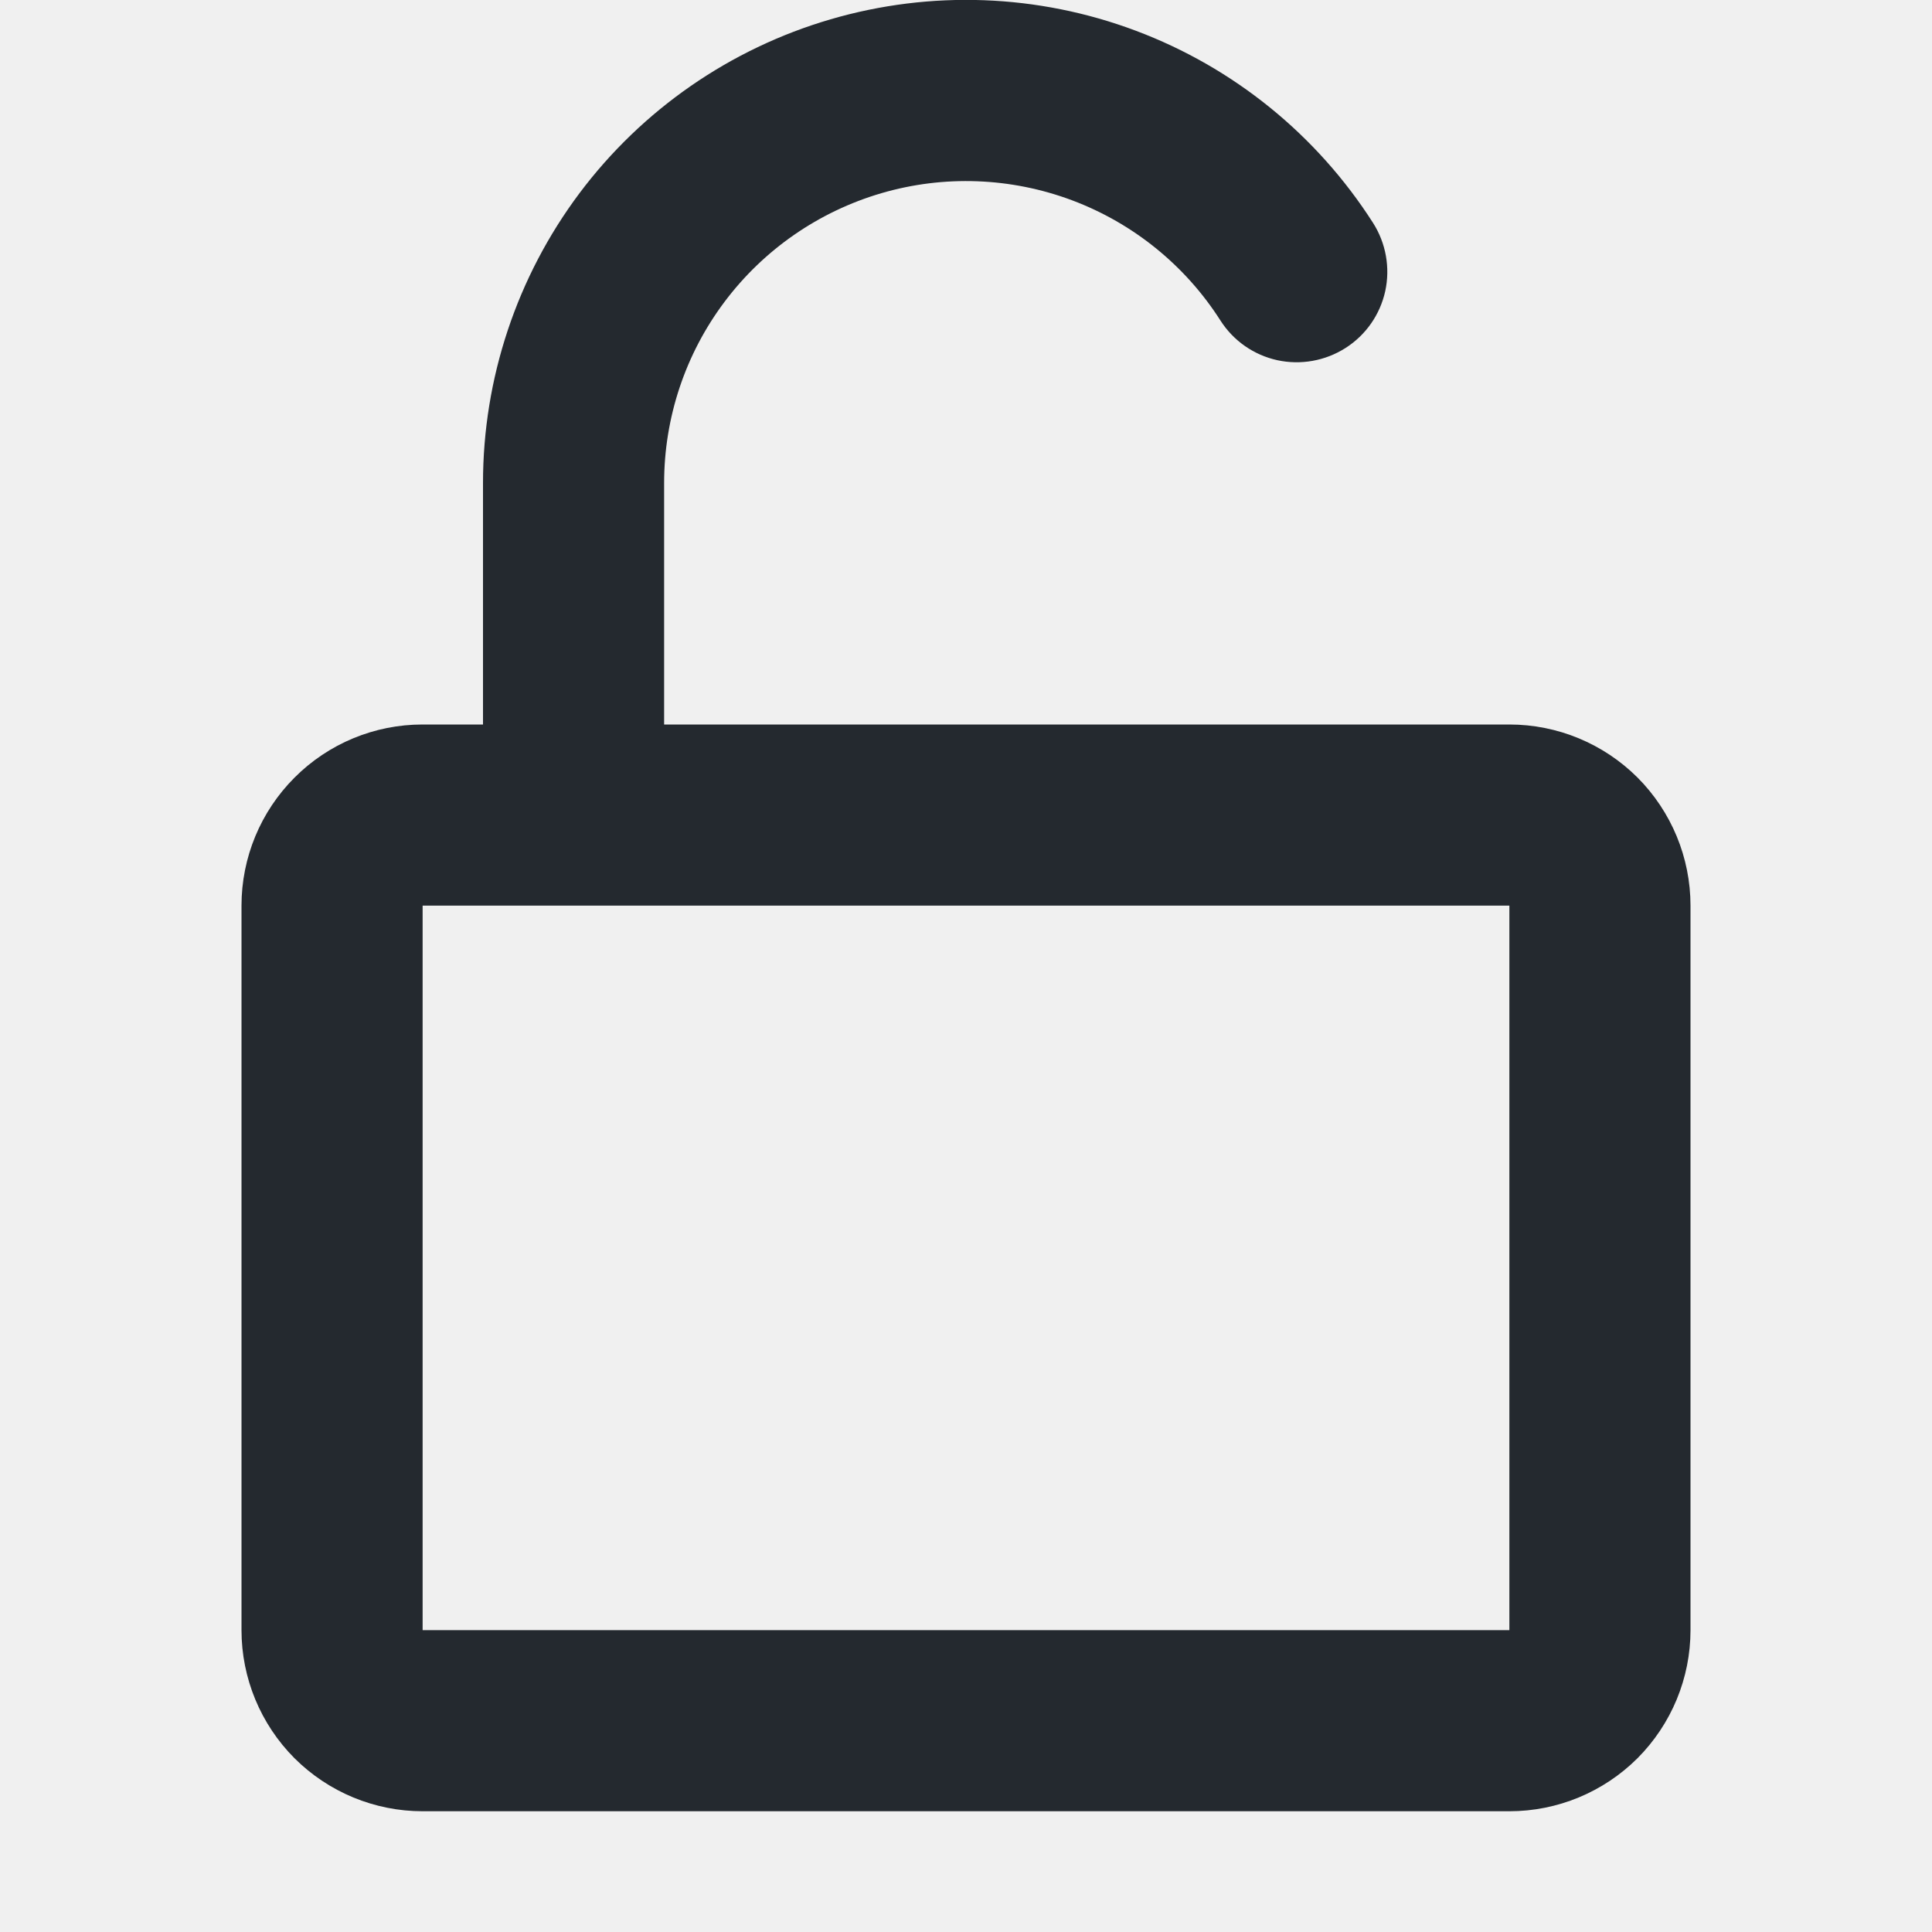
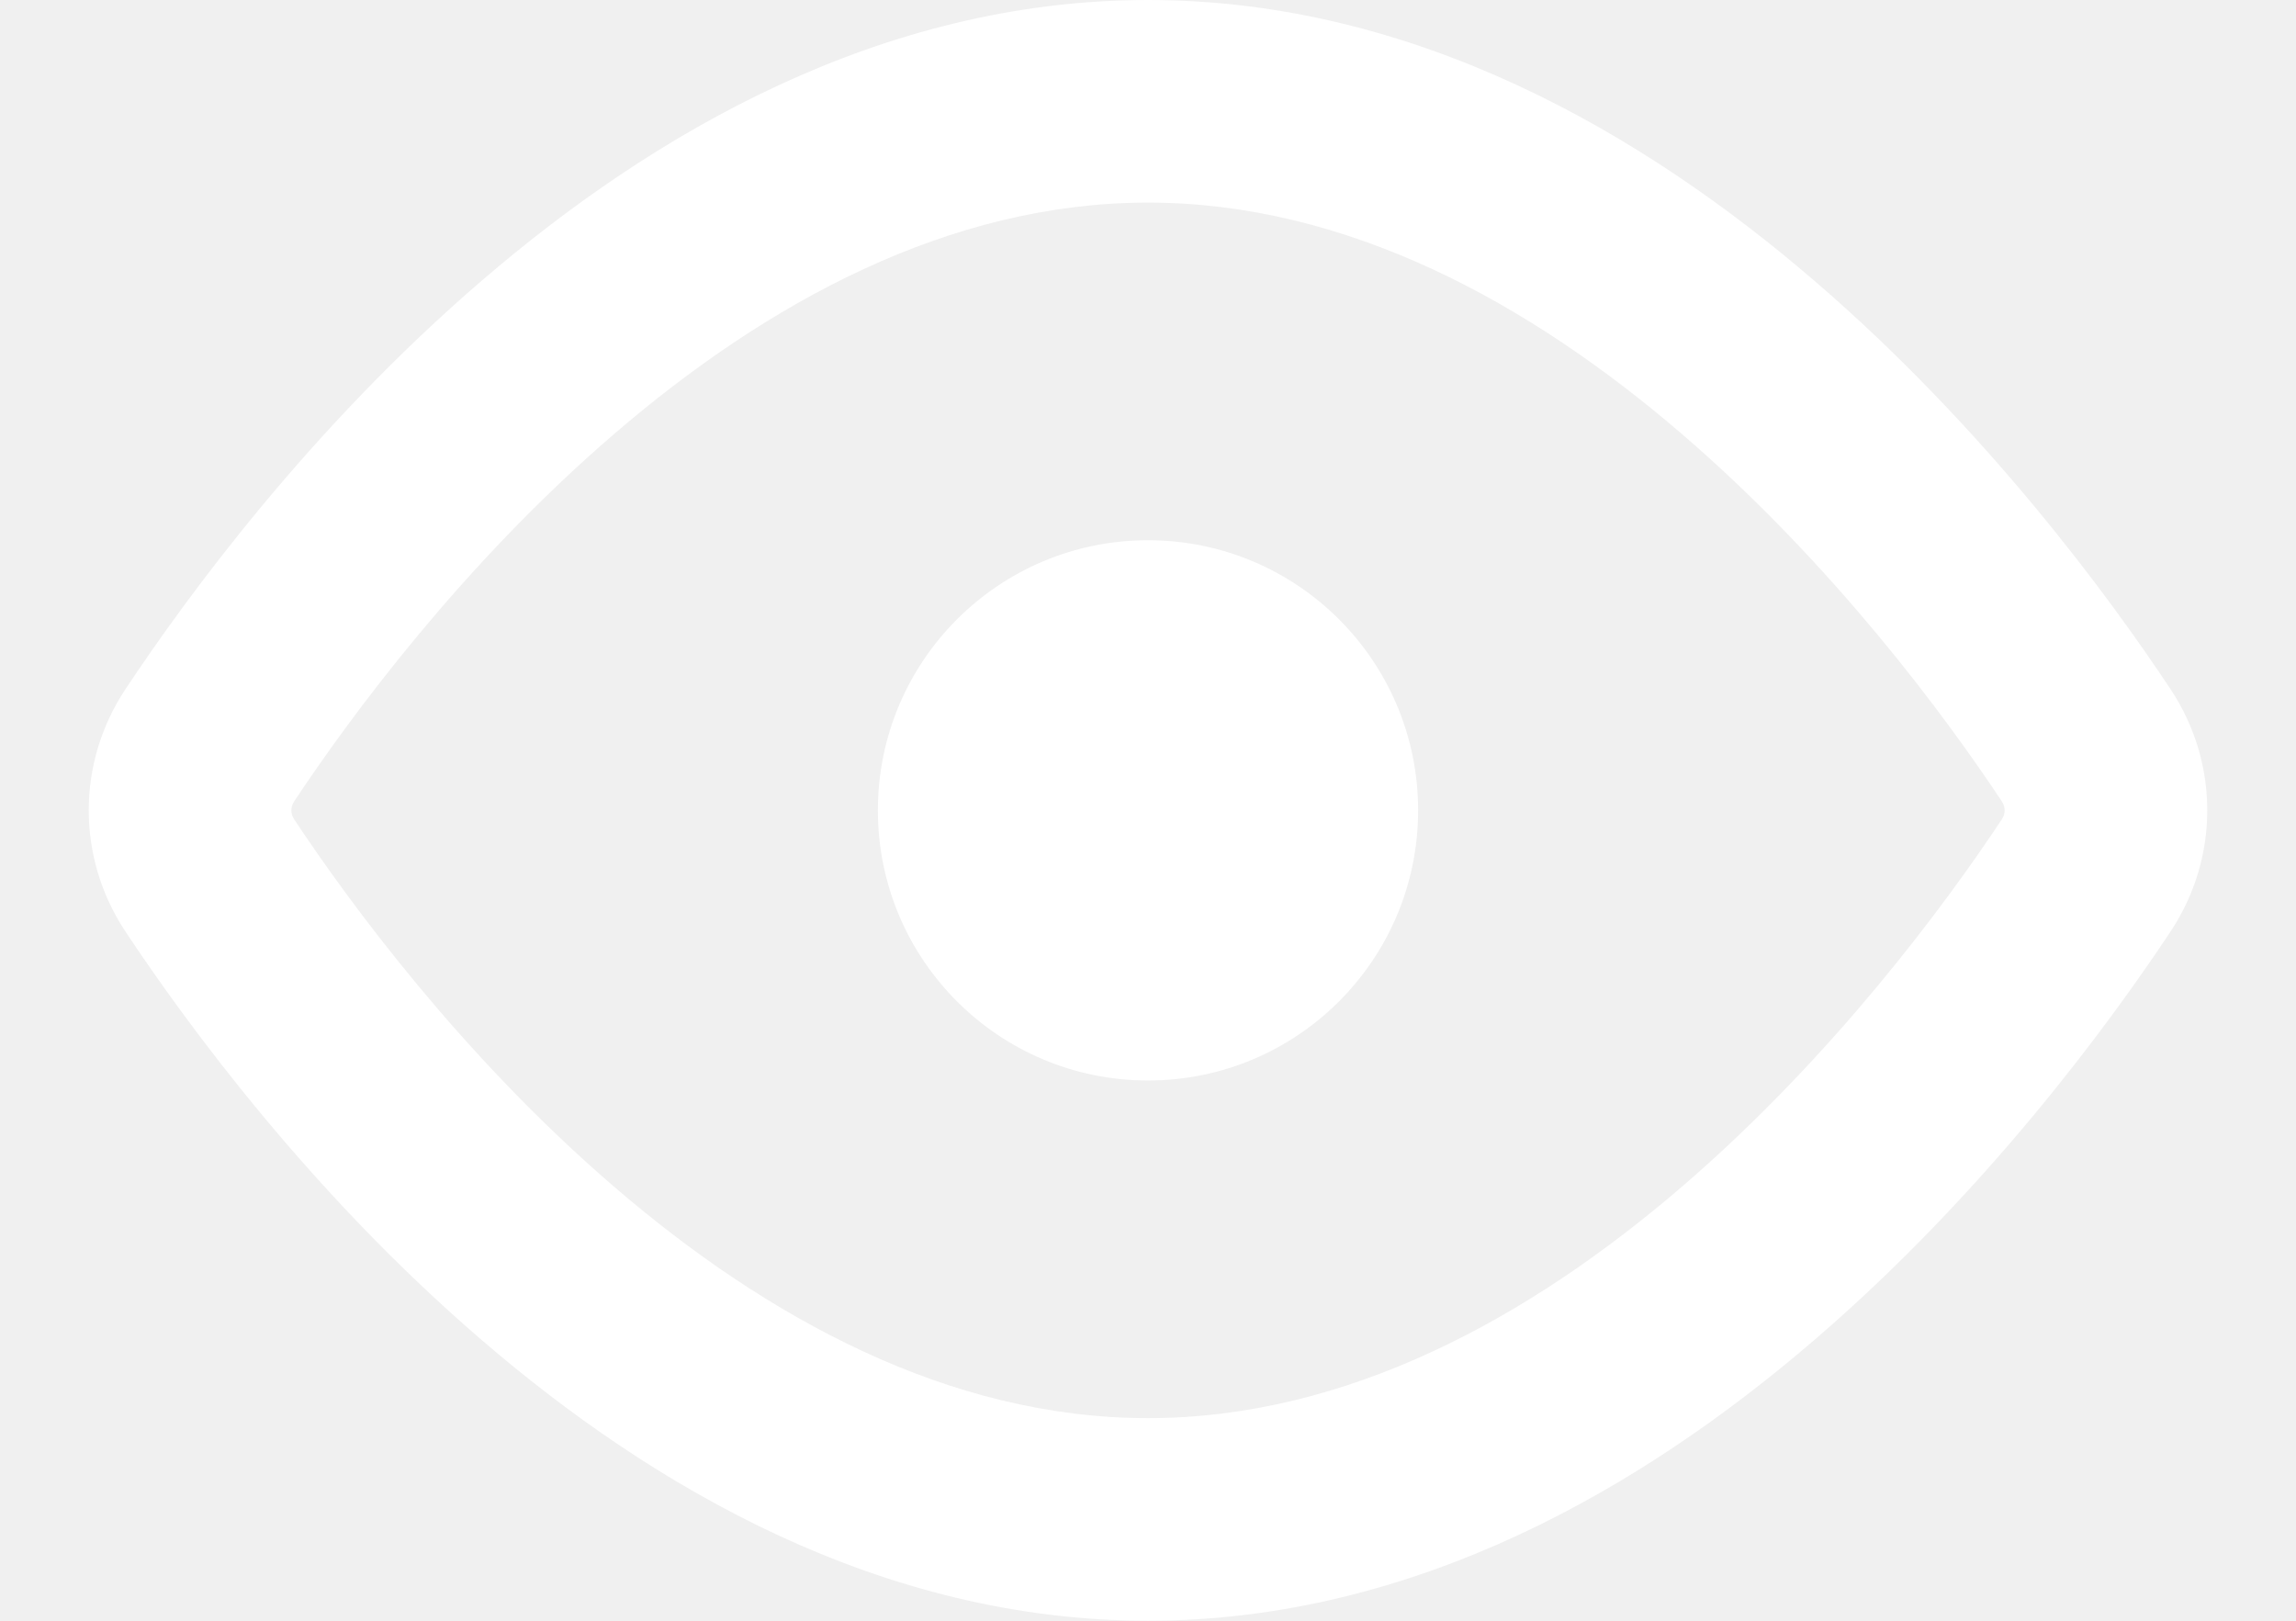
- <svg xmlns="http://www.w3.org/2000/svg" width="16" height="16" viewBox="0 0 16 16" fill="none">
-   <g clip-path="url(#clip0_26_762)">
-     <path fill-rule="evenodd" clip-rule="evenodd" d="M5.5 4C5.5 3.459 5.675 2.933 6 2.5C6.324 2.068 6.78 1.752 7.299 1.6C7.818 1.448 8.372 1.469 8.879 1.659C9.385 1.849 9.816 2.198 10.107 2.654C10.214 2.822 10.383 2.94 10.578 2.983C10.772 3.025 10.975 2.989 11.143 2.882C11.311 2.775 11.429 2.606 11.472 2.411C11.514 2.217 11.478 2.014 11.371 1.846C10.905 1.117 10.216 0.558 9.405 0.254C8.595 -0.05 7.709 -0.083 6.878 0.16C6.047 0.403 5.318 0.908 4.799 1.6C4.28 2.293 4 3.135 4 4V6H3.499C3.101 6 2.72 6.158 2.439 6.44C2.158 6.721 2 7.102 2 7.5V13.5C2 13.898 2.158 14.279 2.439 14.561C2.721 14.842 3.102 15 3.5 15H12.5C12.898 15 13.279 14.842 13.561 14.561C13.842 14.279 14 13.898 14 13.5V7.5C14 7.102 13.842 6.721 13.561 6.439C13.279 6.158 12.898 6 12.5 6H5.5V4ZM4.75 7.5H3.5V13.5H12.5V7.5H4.75Z" fill="#24292F" />
-   </g>
-   <defs>
-     <clipPath id="clip0_26_762">
-       <rect width="16" height="16" fill="white" />
-     </clipPath>
-   </defs>
+ <svg xmlns="http://www.w3.org/2000/svg" width="17" height="12" viewBox="0 0 17 12" fill="none">
+   <path fill-rule="evenodd" clip-rule="evenodd" d="M2.179 5.932C2.591 5.311 3.421 4.182 4.545 3.215C5.676 2.242 7.027 1.5 8.5 1.5C9.973 1.5 11.324 2.242 12.455 3.215C13.579 4.182 14.409 5.311 14.821 5.932C14.85 5.975 14.85 6.025 14.821 6.068C14.409 6.689 13.579 7.818 12.455 8.785C11.324 9.758 9.973 10.5 8.5 10.5C7.027 10.5 5.676 9.758 4.545 8.785C3.421 7.818 2.591 6.689 2.179 6.068C2.15 6.025 2.15 5.975 2.179 5.932ZM8.5 0C6.519 0 4.829 0.992 3.567 2.078C2.297 3.169 1.38 4.423 0.93 5.101C0.566 5.648 0.566 6.352 0.93 6.899C1.38 7.577 2.297 8.831 3.567 9.922C4.829 11.008 6.519 12 8.5 12C10.481 12 12.171 11.008 13.433 9.922C14.703 8.831 15.62 7.577 16.07 6.899C16.434 6.352 16.434 5.648 16.07 5.101C15.62 4.423 14.703 3.169 13.433 2.078C12.171 0.992 10.481 0 8.5 0ZM8.5 8C9.605 8 10.5 7.105 10.5 6C10.5 4.895 9.605 4 8.5 4C7.395 4 6.5 4.895 6.5 6C6.5 7.105 7.395 8 8.5 8Z" fill="white" />
</svg>
